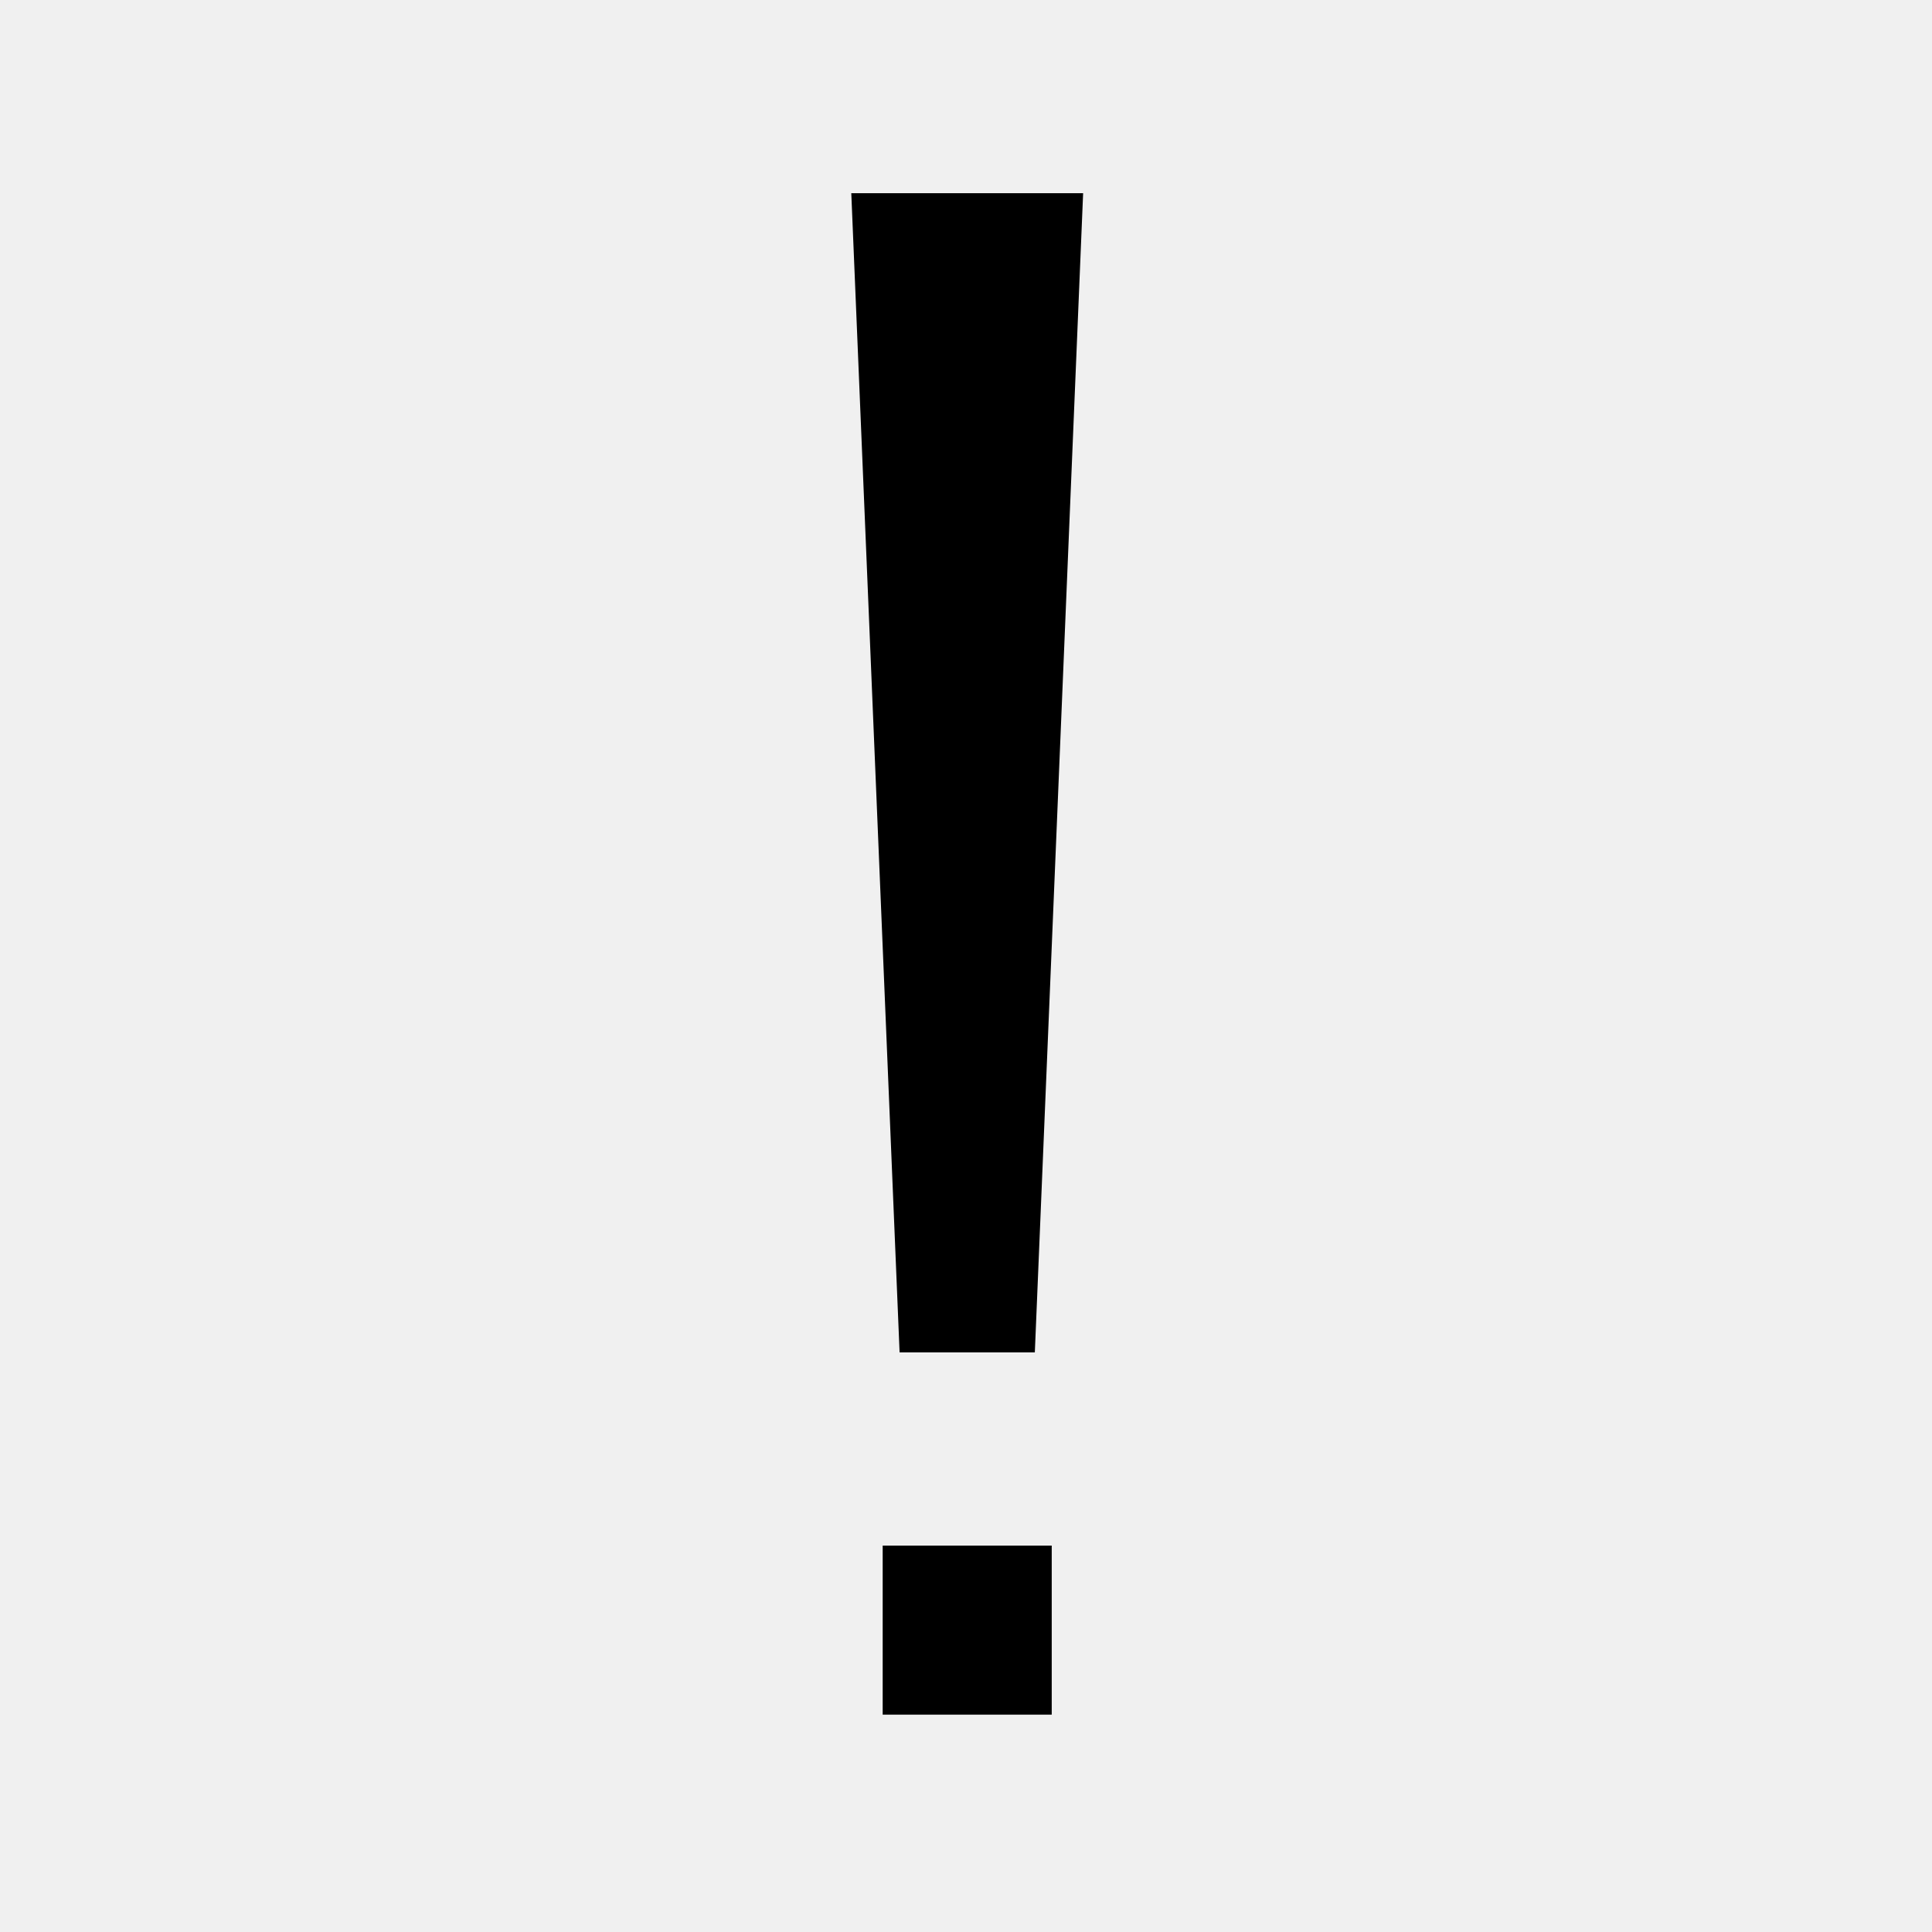
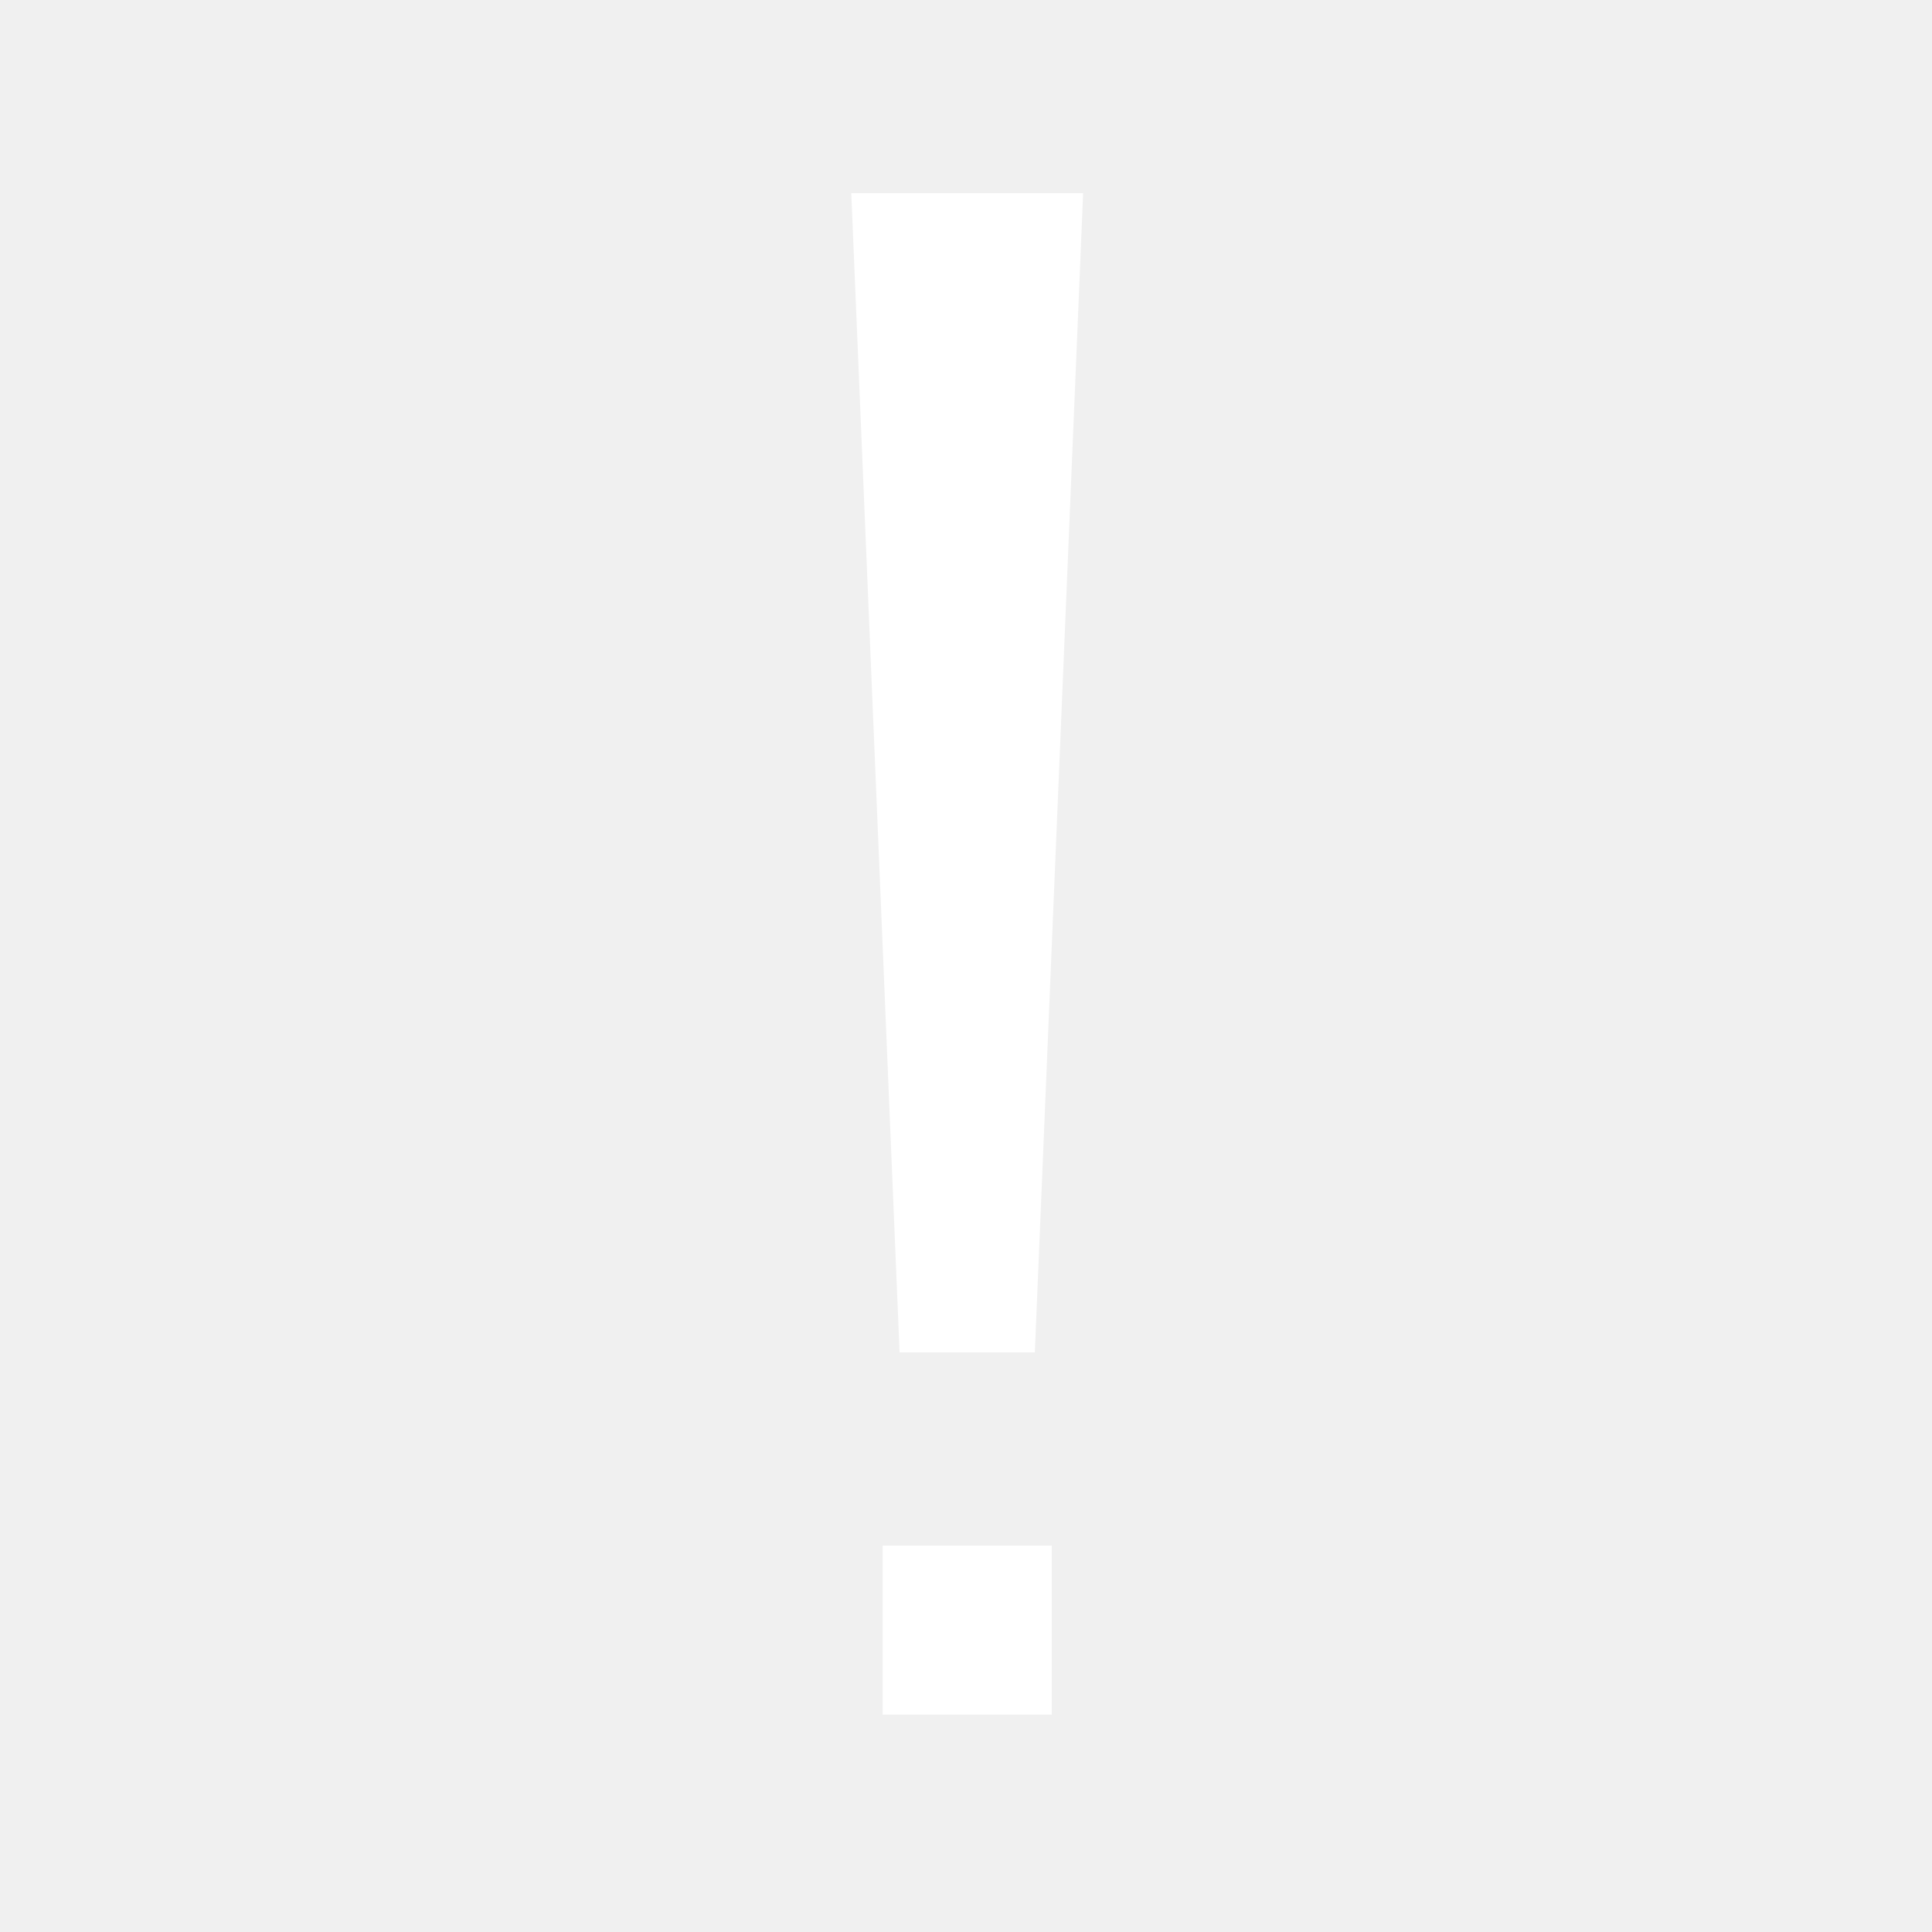
<svg xmlns="http://www.w3.org/2000/svg" viewBox="0 0 640 640">
-   <path opacity=".4" d="" />
-   <path d="M348.4 568L292.4 568L292.4 512L348.4 512L348.4 568zM342.8 448L298 448L282 64L358.8 64L342.8 448z" />
+   <path opacity=".4" d="" fill="white" />
+   <path d="M348.4 568L292.4 568L292.4 512L348.4 512L348.4 568zM342.8 448L298 448L282 64L358.8 64L342.8 448z" fill="white" />
</svg>
